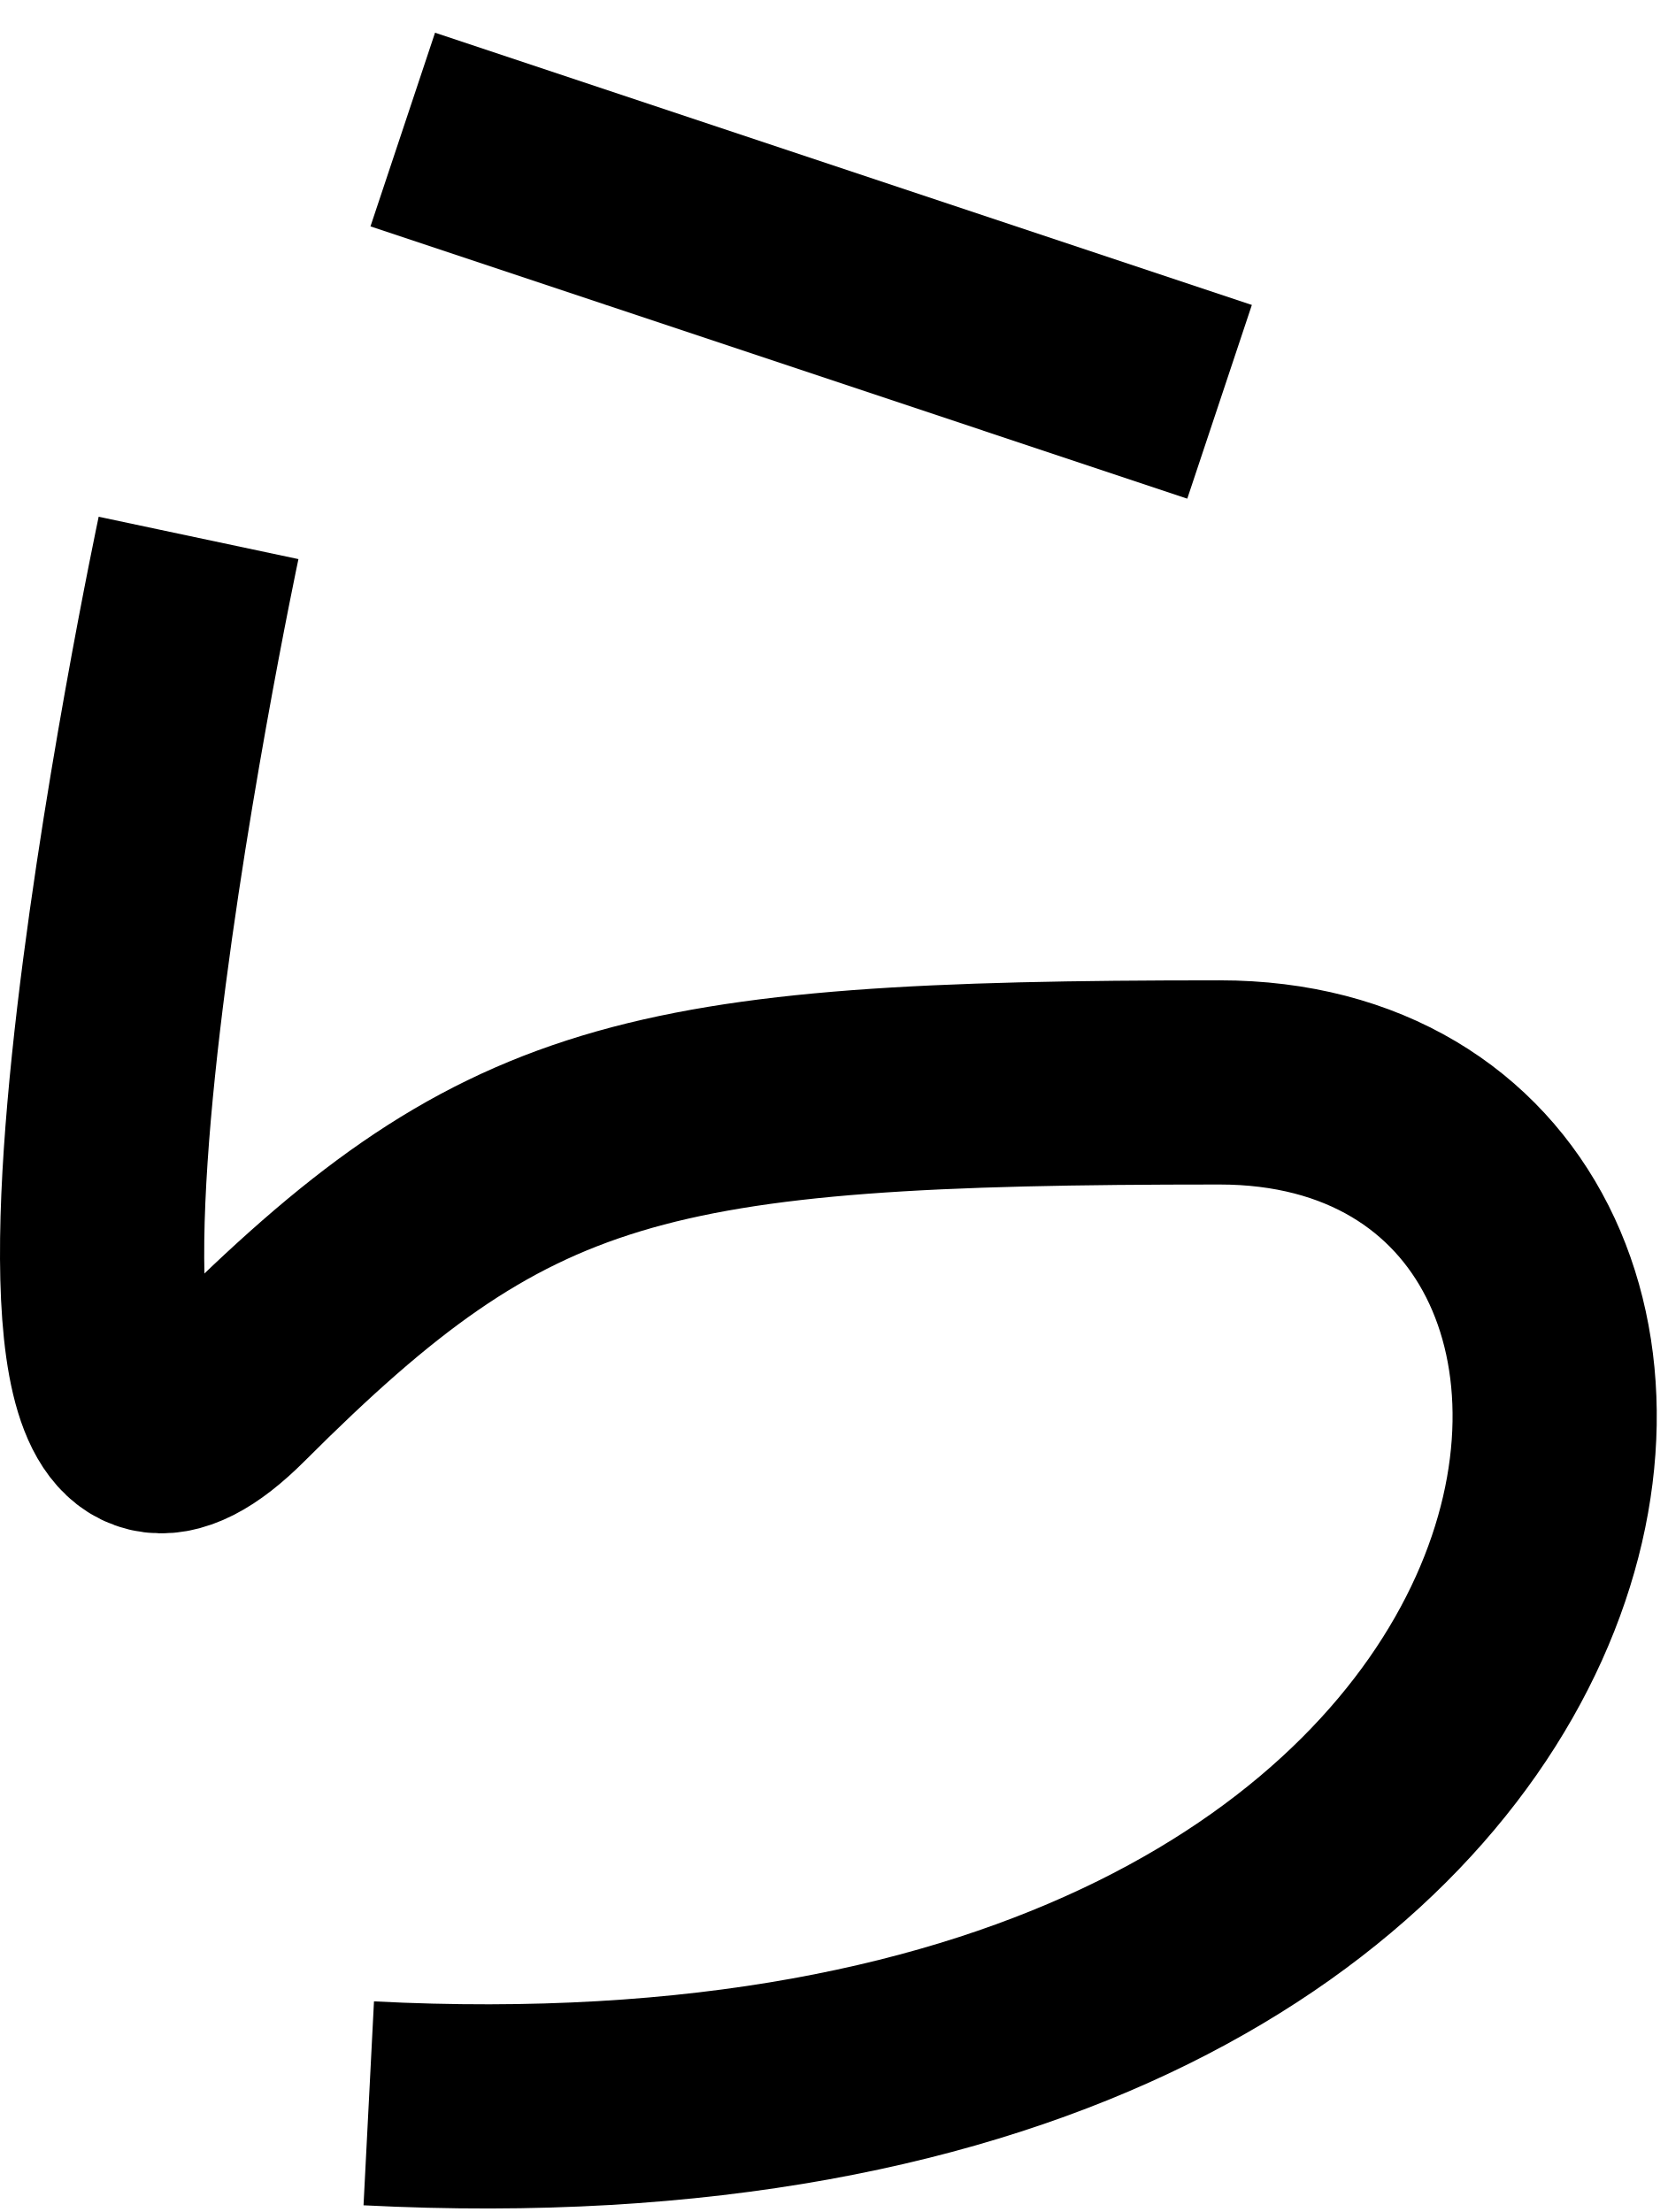
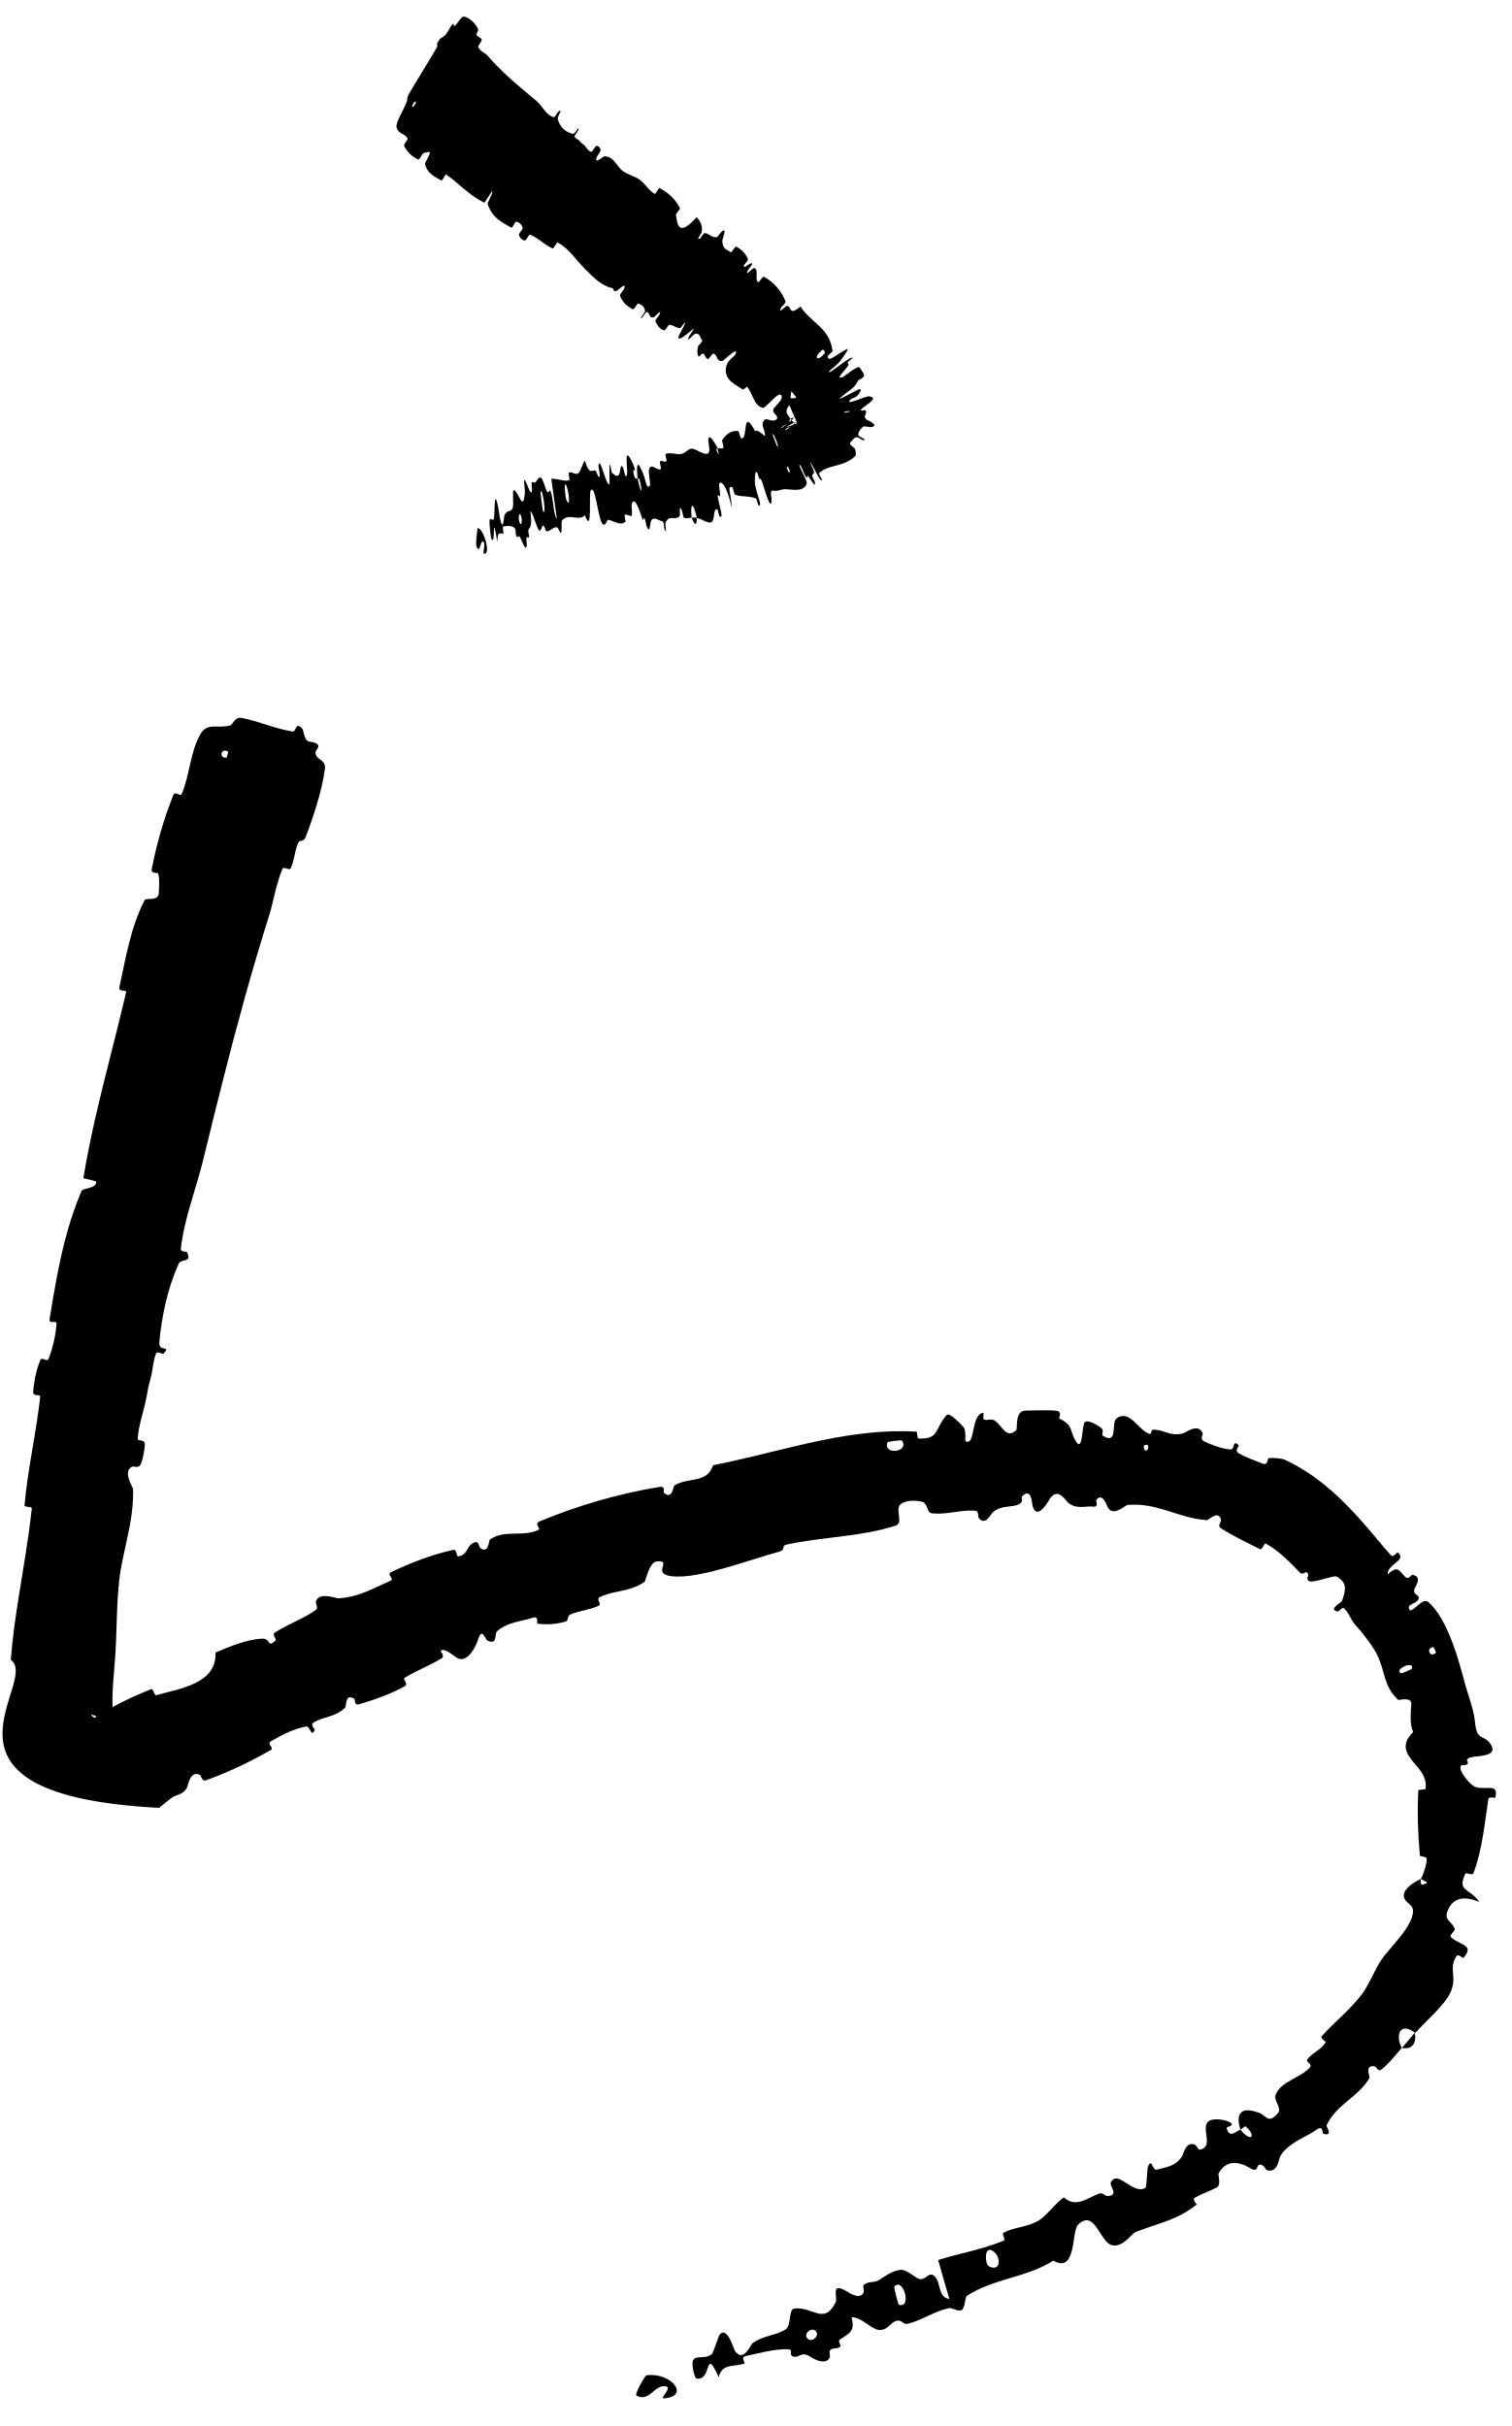
- <svg xmlns="http://www.w3.org/2000/svg" width="49" height="65" viewBox="0 0 49 65" fill="none">
-   <path d="M11.834 3.807L35.834 11.807M5.834 15.807C5.834 15.807 -1.165 48.807 6.835 40.807C14.835 32.807 18.833 31.807 35.834 31.807C52.835 31.807 49.835 63.807 10.835 61.807" stroke="black" stroke-width="6" />
+ <svg xmlns="http://www.w3.org/2000/svg" width="38" height="61" viewBox="0 0 38 61" fill="none">
+   <path d="M8.168 19.343C8.096 19.873 7.88 20.544 7.686 21.042C7.625 21.199 7.541 21.093 7.494 21.2C7.403 21.41 7.406 21.628 7.308 21.833C7.275 21.901 7.132 21.774 7.102 21.846C6.977 22.14 6.919 22.437 6.843 22.741C6.817 22.845 6.79 22.949 6.757 23.053C6.332 24.397 5.967 25.739 5.621 27.099C5.446 27.787 5.276 28.475 5.106 29.177C4.94 29.859 4.621 30.673 4.547 31.402C4.538 31.487 4.692 31.466 4.701 31.484C4.708 31.498 4.714 31.512 4.719 31.524C4.808 31.754 4.556 31.636 4.489 31.783C4.21 32.403 4.064 33.109 4.006 33.749C3.982 34.017 4.318 33.805 4.109 34.04C4.094 34.056 3.952 33.962 3.923 34.031C3.857 34.184 3.828 34.511 3.794 34.634C3.726 34.876 3.721 34.917 3.68 35.146C3.638 35.376 3.553 35.635 3.502 35.886C3.482 35.984 3.467 36.081 3.462 36.176C3.458 36.25 3.632 36.179 3.64 36.301C3.647 36.424 3.585 36.731 3.532 36.828C3.479 36.925 3.361 36.862 3.329 36.876C3.065 36.985 3.345 37.397 3.347 37.444C3.366 38.291 3.078 38.991 2.994 39.764C2.974 39.956 2.961 40.147 2.951 40.333C2.93 40.76 2.928 41.155 2.903 41.554C2.865 42.209 2.768 42.764 2.876 43.293C2.887 43.342 3.06 43.25 3.074 43.302C3.728 43.789 1.882 42.848 2.376 43.195C2.826 42.899 3.297 42.675 3.79 42.476C3.874 42.444 3.855 42.644 3.943 42.621C4.515 42.457 5.455 42.339 5.418 41.551C5.787 41.396 6.202 41.224 6.581 41.203C6.825 41.189 6.705 41.447 6.923 41.257C6.969 41.216 6.831 41.107 6.905 41.056C7.114 40.914 7.365 40.807 7.606 40.681C7.732 40.616 7.841 40.552 7.945 40.474C8.008 40.427 7.93 40.306 7.94 40.274C8.021 40.01 8.446 40.194 8.519 40.188C9.066 40.147 9.365 39.937 9.817 39.75C9.919 39.708 9.726 39.583 9.82 39.537C10.306 39.301 10.864 39.089 11.386 38.972C11.505 38.945 11.462 39.136 11.522 39.132C11.784 39.108 11.725 38.803 11.978 38.775C12.031 38.769 12.054 38.908 12.069 38.919C12.292 39.089 12.286 38.728 12.319 38.708C12.505 38.585 12.694 38.567 12.884 38.563C13.104 38.558 13.331 38.57 13.549 38.462C13.598 38.437 13.422 38.314 13.565 38.255C14.518 37.857 15.569 37.553 16.584 37.386C16.742 37.36 16.673 37.519 16.687 37.532C16.916 37.727 16.917 37.371 16.963 37.344C17.328 37.137 17.772 37.307 17.929 36.842C18.05 36.818 18.171 36.793 18.291 36.767C19.858 36.428 21.407 35.903 23.043 35.997C23.066 35.998 23.052 36.169 23.096 36.17C23.623 36.188 23.486 35.946 23.796 35.584C23.818 35.559 23.859 35.568 23.907 35.595C24.029 35.665 24.195 35.852 24.213 35.87C24.31 35.964 24.249 36.222 24.28 36.239C24.529 36.371 24.405 35.554 24.726 35.523C24.736 35.524 24.709 35.679 24.737 35.691C24.825 35.731 24.905 35.663 24.992 35.709C25.192 35.814 25.285 36.208 25.553 35.958C25.587 35.926 25.504 35.461 25.794 35.468C25.903 35.471 26.43 35.446 26.572 35.476C26.716 35.505 26.619 35.657 26.629 35.663C27.012 35.86 26.867 35.944 27.051 36.24C27.23 36.537 27.194 35.835 27.274 35.759C27.357 35.682 27.636 35.856 27.7 35.917C27.766 35.978 27.676 36.069 27.735 36.105C28.12 36.338 27.931 35.767 28.072 35.664C28.404 35.424 28.624 35.967 28.896 36.053C28.971 36.076 28.923 35.95 28.994 35.948C29.251 35.944 29.381 36.097 29.666 36.057C29.692 36.053 29.72 36.048 29.75 36.04C29.803 36.025 30.125 35.771 30.238 36.034C30.253 36.071 30.16 36.182 30.267 36.237C30.421 36.318 30.73 36.43 30.922 36.446C31.065 36.457 30.975 36.204 31.126 36.322C31.191 36.375 31.015 36.448 31.14 36.537C31.262 36.623 31.614 36.749 31.748 36.802C31.88 36.854 31.872 36.675 31.887 36.669C31.977 36.638 32.265 36.684 32.287 36.696C33.328 37.176 34.052 38.012 34.703 38.797C34.791 38.902 34.879 39.005 34.971 39.106C35.032 39.175 35.129 39.021 35.14 39.031C35.388 39.24 34.88 39.32 34.888 39.586C35.145 39.351 35.171 39.489 35.331 39.65C35.409 39.729 35.483 39.601 35.5 39.601C35.759 39.617 35.608 39.865 35.579 39.919C35.475 40.119 35.73 40.084 35.659 40.218C35.586 40.35 35.339 40.322 35.45 40.495C35.586 40.478 35.775 40.168 35.905 40.278C36.426 40.717 36.712 41.891 36.843 42.372C36.986 42.844 37.051 43.004 37.084 43.293C37.131 43.819 37.319 43.579 37.495 43.886C37.536 43.96 37.532 44.014 37.5 44.053C37.399 44.176 37.023 44.152 36.933 44.203C36.815 44.267 36.952 44.294 36.891 44.359C36.829 44.422 36.727 44.32 36.719 44.448C36.713 44.575 36.972 44.896 37.106 44.936C37.393 45.015 37.681 44.827 37.596 45.199C37.59 45.22 37.432 45.159 37.42 45.239C37.325 45.869 37.267 46.514 37.047 47.096C37.016 47.176 36.861 47.069 36.841 47.114C36.628 47.578 36.95 47.463 37.193 47.824C36.791 47.651 36.504 47.728 36.386 48.077C36.313 48.285 36.503 48.311 36.576 48.496C36.598 48.553 36.418 48.656 36.488 48.717C36.717 48.918 37.082 48.898 36.795 49.229C36.782 49.243 36.661 49.126 36.627 49.178C36.416 49.489 36.624 49.665 36.496 50.029C36.488 50.05 36.479 50.073 36.469 50.096C36.328 50.412 35.834 50.835 35.583 51.117C35.198 50.825 35.075 51.173 35.244 51.493C35.081 51.676 34.92 51.893 34.722 52.044C34.655 52.096 34.587 51.96 34.569 51.958C34.289 51.913 34.457 52.208 34.429 52.256C34.114 52.766 33.613 52.898 33.351 53.442C33.343 53.461 33.534 53.741 33.263 53.648C33.245 53.641 33.282 53.41 33.081 53.563C32.889 53.708 32.435 53.861 32.223 54.161C32.212 54.177 32.201 54.194 32.191 54.211C32.147 54.291 32.129 54.642 31.86 54.569C31.824 54.559 31.79 54.465 31.732 54.44C31.545 54.361 31.688 54.676 31.418 54.509C31.142 54.347 30.825 54.3 30.634 54.656C30.627 54.667 30.7 54.94 30.602 54.996C30.445 55.084 30.192 55.17 30.04 55.261C29.964 55.306 30.097 55.423 30.085 55.433C29.615 55.813 29.152 55.893 28.559 56.119C28.452 56.16 28.236 56.52 27.956 56.453C27.648 56.378 27.53 55.528 27.105 55.938C27.017 56.02 27.014 56.332 26.952 56.581C26.89 56.828 26.774 57.013 26.484 56.842C25.792 57.277 25.004 57.282 24.303 57.73C24.271 57.751 24.256 58.065 24.172 58.089C24.052 58.124 23.943 58.017 23.855 58.037C23.487 58.117 23.191 58.336 22.829 58.429C22.692 58.465 22.693 58.317 22.537 58.356C22.38 58.396 22.328 58.605 22.088 58.583C21.923 58.566 21.685 58.3 21.471 58.269C21.451 58.266 21.431 58.265 21.411 58.266C21.505 58.628 21.353 58.663 21.109 58.833C21.063 58.865 21.151 58.976 21.132 58.997C21.053 59.088 20.935 59.008 20.862 59.104C20.844 59.127 20.876 59.25 20.863 59.276C20.754 59.5 20.42 59.29 20.363 59.252C20.143 59.113 20.104 59.294 19.952 59.255C19.801 59.215 19.977 59.075 19.811 59.07C19.457 59.061 19.07 59.174 18.743 59.243C18.614 59.271 18.739 59.417 18.722 59.425C18.463 59.528 18.151 59.411 18.071 59.775C17.7 58.957 17.917 59.896 17.504 59.803C17.471 59.795 17.349 59.396 17.451 59.313C17.552 59.23 17.752 59.32 17.897 59.192C17.932 59.162 18.068 58.734 18.092 58.704C18.284 58.474 18.452 59.071 18.472 59.102C18.693 59.429 18.864 58.959 18.926 58.915C19.208 58.713 19.499 58.733 19.746 58.574C19.906 58.471 19.823 58.072 19.961 58.05C20.419 57.975 20.714 58.483 21.009 57.892C21.073 57.766 20.864 57.364 21.282 57.609C21.283 57.609 21.284 57.61 21.285 57.611C21.328 57.639 21.639 57.855 21.717 57.629C21.727 57.599 21.69 57.475 21.71 57.458C21.841 57.346 21.971 57.415 22.119 57.319C22.263 57.224 22.448 57.09 22.649 57.072C22.771 57.061 22.99 57.244 23.063 57.283C23.269 57.395 23.345 57.076 23.503 57.24C23.664 57.404 23.578 57.765 23.87 57.807C23.772 57.486 23.682 57.152 23.587 56.827C24.139 56.652 24.708 56.56 25.234 56.34C25.301 56.312 25.166 56.17 25.236 56.136C25.528 55.99 25.837 56.004 26.119 55.83C26.243 55.752 26.358 55.623 26.478 55.497C26.565 55.405 26.653 55.316 26.747 55.251C27.057 55.533 27.356 55.252 27.633 55.156C27.73 55.122 27.769 55.218 27.85 55.216C28.151 55.205 27.884 54.958 27.927 54.877C28.105 54.53 28.48 55.204 28.803 55.011C28.823 55 28.846 54.521 28.861 54.483C28.968 54.234 28.962 54.591 29.093 54.553C29.333 54.482 29.529 54.483 29.708 54.237C29.764 54.162 29.802 53.84 30.042 53.924C30.074 53.935 30.135 54.056 30.154 54.054C30.488 54 30.264 53.636 30.327 53.423C30.385 53.214 30.779 53.301 30.871 53.339C31.115 53.437 30.833 53.48 30.838 53.502C30.905 53.766 31.048 53.616 31.185 53.546C31.443 53.875 31.606 53.729 31.325 53.472C31.295 53.444 31.221 53.544 31.185 53.546C31.085 53.217 31.16 53.041 31.411 53.064C31.475 53.069 31.549 53.089 31.639 53.118C31.844 53.187 31.881 53.424 32.13 53.134C32.24 53.002 32.011 52.817 32.074 52.666C32.205 52.331 32.719 52.241 32.933 51.982C33.011 51.888 32.817 51.853 32.866 51.786C32.994 51.606 33.221 51.548 33.329 51.348C33.338 51.33 33.187 51.25 33.231 51.2C33.567 50.82 33.935 50.553 34.253 50.127C34.407 49.925 34.581 49.499 34.724 49.287C34.764 49.229 34.809 49.171 34.856 49.114C35.115 48.799 35.445 48.466 35.517 48.14C35.569 47.894 35.394 47.89 35.321 47.757C35.18 47.505 35.644 47.284 35.715 47.245C35.718 47.243 35.701 47.458 35.812 47.37C36 47.35 35.715 47.247 35.715 47.245C35.763 47.226 35.89 46.816 35.869 46.728C35.859 46.68 35.701 46.68 35.699 46.656C35.649 46.09 35.631 45.567 35.66 45.011C35.662 45.001 35.838 45.002 35.841 44.978C35.879 44.72 35.74 44.545 35.596 44.379C35.554 44.329 35.511 44.279 35.471 44.225C35.295 43.989 35.286 43.791 35.53 43.552C35.439 43.363 35.471 43.041 35.483 42.847C35.496 42.653 35.169 42.755 35.157 42.744C34.783 42.398 34.839 42.065 34.633 41.626C34.536 41.415 34.255 41.05 34.078 40.858C33.939 40.705 33.928 40.551 33.775 40.429C33.754 40.412 33.65 40.525 33.64 40.522C33.369 40.461 33.723 40.317 33.748 40.24C33.834 39.975 33.871 39.813 33.64 39.662C33.628 39.654 33.615 39.647 33.602 39.64C33.54 39.604 33.013 39.81 32.919 39.759C32.795 39.688 32.973 39.596 32.838 39.528C32.827 39.523 32.742 39.604 32.685 39.544C32.415 39.264 32.15 38.99 31.827 38.814C31.783 38.79 31.741 38.982 31.678 38.951C31.384 38.806 31.011 38.627 30.686 38.419C30.607 38.367 30.704 38.263 30.699 38.22C30.655 37.955 30.373 38.224 30.346 38.223C29.952 38.196 29.654 38.079 29.313 37.974C29.013 37.883 28.716 37.809 28.345 37.841C28.297 37.844 27.954 38.182 27.834 37.861C27.827 37.839 27.7 37.509 27.56 37.723C27.552 37.737 27.634 37.906 27.478 37.882C27.321 37.859 27.064 37.964 26.852 37.782C26.785 37.724 26.616 37.404 26.409 37.664C26.394 37.682 26.09 38.269 25.964 37.877C25.942 37.812 25.942 37.389 25.703 37.618C25.658 37.663 25.749 37.752 25.628 37.818C25.442 37.92 25.176 37.827 24.953 38.036C24.914 38.073 24.771 38.374 24.609 38.172C24.584 38.141 24.61 37.996 24.534 37.989C24.423 37.977 24.31 37.983 24.197 37.995C23.943 38.022 23.69 38.081 23.431 38.051C23.298 38.037 23.33 37.801 23.186 37.762C23.041 37.722 22.756 37.709 22.63 37.837C22.506 37.965 22.721 38.295 22.518 38.361C21.634 38.647 20.689 38.638 19.769 38.839C19.633 38.869 19.777 38.966 19.579 39.019C19.398 39.069 19.185 39.135 18.957 39.206C18.272 39.418 17.453 39.683 16.918 39.636C16.345 39.586 16.931 39.222 16.516 39.26C16.316 39.279 16.243 39.748 16.203 39.775C15.805 40.048 15.445 39.974 15.068 40.166C14.991 40.206 15.127 40.339 15.061 40.371C14.834 40.482 14.562 40.499 14.344 40.593C14.246 40.636 14.309 40.752 14.214 40.776C14.055 40.818 13.902 40.842 13.738 40.841C13.665 40.841 13.589 40.836 13.51 40.825C13.486 40.822 13.561 40.62 13.395 40.677C13.128 40.768 12.758 40.781 12.496 41.019C12.419 41.09 12.526 41.369 12.257 41.254C12.201 41.23 12.118 40.877 12.01 41.254C11.993 41.316 11.773 41.856 11.485 41.684C11.409 41.639 11.171 41.42 11.082 41.507C11.07 41.52 11.19 41.644 11.108 41.695C10.822 41.872 10.478 42 10.179 42.185C10.1 42.234 10.293 42.331 10.172 42.4C9.855 42.584 9.38 42.75 9.03 42.853C8.899 42.892 8.927 42.728 8.912 42.718C8.669 42.562 8.716 42.902 8.674 42.942C8.669 42.947 8.664 42.952 8.659 42.956C8.404 43.187 8.119 43.158 7.873 43.32C7.799 43.368 7.922 43.482 7.913 43.502C7.811 43.703 7.809 43.392 7.694 43.413C7.365 43.473 7.091 43.622 6.804 43.788C6.703 43.847 6.901 43.951 6.81 44.002C6.294 44.296 5.736 44.567 5.172 44.766C5.073 44.799 5.061 44.645 5.027 44.628C4.781 44.508 4.727 44.89 4.707 44.936C4.607 45.147 4.432 45.107 4.298 45.217C4.214 45.288 4.071 45.394 4 45.457C-2.295 45.131 1.047 42.277 0.271 41.736C0.318 41.138 0.398 40.609 0.479 40.1C0.596 39.374 0.715 38.7 0.798 37.941C0.807 37.857 0.611 37.917 0.617 37.843C0.688 37.042 0.86 36.262 0.967 35.469C0.983 35.354 0.998 35.238 1.01 35.12C1.019 35.045 0.827 35.124 0.835 35.001C0.851 34.743 0.912 34.445 1.011 34.206C1.059 34.09 1.179 34.277 1.224 34.16C1.33 33.885 1.397 33.584 1.421 33.293C1.431 33.168 1.22 33.322 1.247 33.161C1.372 32.406 1.493 31.665 1.702 30.937C1.797 30.604 1.911 30.27 2.05 29.945C2.081 29.873 2.453 29.88 2.416 29.706C2.319 29.674 2.202 29.651 2.096 29.625C2.269 28.565 2.529 27.531 2.791 26.494C2.921 25.98 3.051 25.464 3.172 24.944C3.187 24.878 2.972 24.951 3.001 24.823C3.166 24.081 3.274 23.351 3.634 22.634C3.669 22.564 3.994 22.677 3.993 22.445C3.993 22.415 4.008 22.234 3.999 22.092C3.995 22.036 3.987 21.987 3.972 21.958C3.963 21.944 3.794 21.969 3.814 21.86C3.933 21.232 4.12 20.583 4.36 19.986C4.399 19.89 4.539 20.035 4.568 19.967C4.776 19.475 4.778 18.904 5.045 18.45C5.223 18.15 5.48 18.338 5.802 18.234C5.848 18.219 5.902 18.022 6.067 18.051C6.485 18.123 6.912 18.327 7.359 18.393C7.456 18.407 7.418 18.119 7.608 18.33C7.621 18.344 7.65 18.554 7.716 18.62C7.762 18.666 7.943 18.646 7.995 18.73C8.047 18.814 7.89 18.854 7.944 18.986C7.999 19.117 8.2 19.113 8.168 19.343ZM35.498 41.96C35.57 41.733 35.023 41.976 35.23 42.075C35.24 42.08 35.495 41.972 35.498 41.96ZM24.859 56.981C25.171 57.147 25.18 56.728 24.956 56.595C24.734 56.461 24.765 56.931 24.859 56.981ZM22.6 57.95C22.932 58.065 22.718 57.243 22.485 57.495C22.471 57.51 22.581 57.944 22.6 57.95ZM5.692 19.051C5.7 19.051 5.742 18.909 5.735 18.903C5.569 18.782 5.485 19.068 5.692 19.051ZM20.316 58.814C20.428 58.903 20.635 58.712 20.495 58.601C20.383 58.512 20.176 58.703 20.316 58.814ZM28.867 36.343C28.865 36.334 28.762 36.313 28.758 36.364C28.746 36.525 28.895 36.498 28.867 36.343ZM16.254 59.725C16.868 59.641 17.372 60.253 16.693 60.306C16.57 60.316 16.91 60.036 16.745 60.004C16.444 59.946 16.338 60.413 16.003 60.236C15.944 60.203 16.219 59.728 16.255 59.724C16.254 59.724 16.254 59.724 16.254 59.725ZM36.102 41.558C36.108 41.551 36.049 41.416 36.04 41.416C35.836 41.431 35.952 41.699 36.102 41.558ZM22.677 36.22C22.666 36.204 22.323 36.246 22.314 36.264C22.192 36.599 22.879 36.516 22.677 36.22ZM35.569 51.114C35.626 51.36 35.511 51.545 35.245 51.493C35.354 51.377 35.462 51.24 35.569 51.114ZM11.664 0.416C11.811 0.443 11.954 0.595 12.018 0.723C12.043 0.766 11.97 0.845 11.985 0.879C12.013 0.945 12.096 0.934 12.113 1.002C12.12 1.026 12.013 1.158 12.022 1.179C12.072 1.296 12.192 1.32 12.266 1.407C12.525 1.707 12.806 1.961 13.088 2.202C13.228 2.319 13.349 2.422 13.487 2.537C13.634 2.66 13.729 2.9 13.928 2.948C13.951 2.953 14.019 2.822 14.029 2.814C14.186 2.693 14.007 2.932 14.022 2.989C14.078 3.21 14.229 3.323 14.4 3.365C14.472 3.382 14.572 3.099 14.541 3.274C14.54 3.286 14.44 3.408 14.447 3.433C14.462 3.487 14.545 3.508 14.566 3.536C14.607 3.592 14.617 3.596 14.667 3.631C14.733 3.679 14.775 3.795 14.866 3.818C14.868 3.819 14.87 3.819 14.871 3.819C14.892 3.823 14.958 3.675 14.998 3.668C15.039 3.662 15.098 3.717 15.1 3.764C15.102 3.81 15.023 3.91 15.011 3.936C14.911 4.162 15.174 3.931 15.188 3.93C15.451 3.933 15.501 4.196 15.672 4.31C15.802 4.396 15.978 4.437 16.095 4.527C16.236 4.635 16.312 4.791 16.462 4.876C16.478 4.885 16.567 4.717 16.586 4.728C16.713 4.798 16.831 4.882 16.93 4.992C16.993 5.061 17.049 5.14 17.096 5.233C17.108 5.257 16.988 5.375 16.994 5.408C17.035 5.602 17.031 5.999 17.517 5.459C17.581 5.539 17.662 5.632 17.648 5.801C17.639 5.91 17.49 6.025 17.591 6.003C17.613 5.998 17.689 5.858 17.716 5.86C17.83 5.871 17.886 5.974 18.014 5.966C18.04 5.964 18.119 5.847 18.139 5.829C18.299 5.691 18.162 6.013 18.161 6.043C18.158 6.27 18.277 6.268 18.372 6.343C18.394 6.361 18.48 6.188 18.506 6.2C18.628 6.259 18.731 6.352 18.792 6.486C18.797 6.496 18.801 6.506 18.805 6.516C18.818 6.55 18.698 6.662 18.699 6.685C18.705 6.784 18.901 6.549 18.91 6.639C18.912 6.657 18.822 6.763 18.815 6.777C18.699 6.989 18.932 6.741 18.944 6.741C19.105 6.735 18.951 7.063 19.073 7.095C19.088 7.099 19.171 6.941 19.207 6.96C19.442 7.082 19.639 7.302 19.749 7.575C19.767 7.618 19.66 7.7 19.652 7.715C19.522 7.937 19.761 7.693 19.779 7.692C19.921 7.689 19.81 7.97 20.127 7.707C20.236 7.884 20.404 8.017 20.547 8.15C20.738 8.327 20.893 8.504 20.933 8.832C20.933 8.839 20.806 8.948 20.808 8.961C20.833 9.124 21.001 8.922 21.299 8.776C21.377 8.741 21.142 9.056 21.125 9.078C21.063 9.165 20.861 9.313 20.851 9.332C20.773 9.482 21.385 8.929 21.444 8.998C21.445 9.001 21.322 9.091 21.316 9.106C21.294 9.154 21.355 9.132 21.328 9.182C21.269 9.299 20.965 9.561 21.197 9.477C21.227 9.467 21.584 9.163 21.619 9.245C21.634 9.278 21.727 9.392 21.725 9.444C21.725 9.498 21.582 9.557 21.579 9.563C21.479 9.773 21.384 9.78 21.159 9.976C20.928 10.161 21.529 9.801 21.611 9.785C21.693 9.769 21.589 9.922 21.543 9.96C21.5 10 21.402 10.02 21.38 10.047C21.232 10.225 21.726 9.963 21.85 9.966C22.152 10.005 21.674 10.227 21.641 10.311C21.633 10.337 21.746 10.3 21.762 10.322C21.807 10.391 21.721 10.443 21.748 10.5C21.756 10.518 21.773 10.538 21.805 10.563C21.83 10.572 22.133 10.707 21.889 10.742C21.854 10.745 21.731 10.701 21.693 10.734C21.636 10.783 21.573 10.864 21.581 10.939C21.586 10.996 21.807 11.038 21.713 11.069C21.673 11.079 21.588 10.978 21.523 10.996C21.461 11.014 21.399 11.105 21.373 11.141C21.348 11.176 21.484 11.265 21.49 11.275C21.524 11.333 21.52 11.45 21.513 11.455C21.233 11.752 20.824 11.671 20.596 11.895C20.577 11.912 20.67 12.056 20.668 12.061C20.622 12.164 20.477 11.729 20.358 11.618C20.508 11.901 20.469 11.888 20.432 11.932C20.429 11.936 20.426 11.94 20.423 11.945C20.407 11.973 20.478 12.088 20.482 12.101C20.531 12.304 20.392 12.078 20.363 12.032C20.255 11.864 20.326 12.089 20.254 11.976C20.183 11.864 20.141 11.669 20.094 11.693C20.13 11.813 20.3 12.092 20.282 12.157C20.205 12.41 19.834 12.283 19.705 12.302C19.579 12.32 19.547 12.355 19.463 12.337C19.31 12.304 19.432 12.516 19.39 12.647C19.345 12.777 19.199 12.203 19.148 12.085C19.097 11.968 19.127 12.096 19.091 12.034C19.057 11.972 19.058 11.881 19.019 11.866C18.981 11.851 18.964 12.093 18.992 12.224C19.052 12.5 19.182 12.77 19.063 12.698C19.056 12.694 19.026 12.54 19.003 12.531C18.916 12.5 18.841 12.49 18.763 12.484C18.671 12.477 18.58 12.473 18.483 12.441C18.459 12.432 18.43 12.261 18.415 12.254C18.264 12.181 18.386 12.45 18.403 12.781C18.305 12.361 18.198 12.117 18.105 12.139C18.049 12.152 18.107 12.332 18.104 12.47C18.103 12.511 18.03 12.397 18.045 12.484C18.093 12.771 18.213 13.075 18.082 12.975C18.076 12.97 18.051 12.813 18.034 12.808C17.922 12.771 17.985 13.068 17.888 13.13C17.811 13.178 17.622 13.034 17.522 13.026C17.413 12.554 17.352 12.682 17.391 13.016C17.327 13.017 17.266 13.05 17.197 13.018C17.174 13.007 17.156 12.867 17.15 12.853C17.064 12.639 17.101 12.925 17.095 12.964C17.095 12.966 17.094 12.967 17.094 12.968C16.979 13.12 16.812 12.904 16.726 13.168C16.723 13.177 16.784 13.509 16.697 13.276C16.692 13.259 16.705 13.1 16.639 13.102C16.573 13.103 16.417 12.951 16.36 13.121C16.346 13.162 16.345 13.441 16.259 13.24C16.248 13.213 16.236 13.117 16.217 13.066C16.157 12.903 16.208 13.24 16.121 12.962C16.034 12.684 15.928 12.484 15.878 12.697C15.876 12.703 15.905 12.972 15.877 12.973C15.832 12.975 15.757 12.931 15.711 12.942C15.688 12.947 15.733 13.109 15.73 13.113C15.615 13.216 15.501 13.136 15.363 13.089C15.339 13.081 15.315 13.075 15.29 13.069C15.259 13.063 15.212 13.303 15.125 13.134C15.029 12.95 14.954 12.128 14.847 12.345C14.803 12.432 14.898 13.475 14.706 12.958C14.531 13.122 14.29 12.88 14.123 13.099C14.115 13.109 14.129 13.402 14.106 13.401C14.073 13.4 14.035 13.268 14.01 13.262C13.907 13.236 13.842 13.364 13.744 13.36C13.707 13.358 13.7 13.217 13.656 13.216C13.652 13.216 13.647 13.217 13.644 13.221C13.612 13.25 13.604 13.393 13.543 13.321C13.49 13.259 13.399 12.889 13.334 12.854C13.383 13.225 13.341 13.223 13.285 13.33C13.274 13.351 13.306 13.478 13.302 13.494C13.286 13.564 13.247 13.461 13.233 13.536C13.23 13.554 13.247 13.681 13.245 13.703C13.23 13.895 13.125 13.619 13.105 13.571C13.033 13.389 13.034 13.557 12.989 13.487C12.945 13.418 12.984 13.318 12.938 13.278C12.848 13.196 12.739 13.231 12.655 13.235C12.622 13.238 12.666 13.404 12.661 13.409C12.603 13.46 12.505 13.289 12.507 13.631C12.351 12.765 12.476 13.72 12.357 13.558C12.347 13.545 12.287 13.134 12.313 13.069C12.333 13.005 12.391 13.129 12.421 13.03C12.428 13.007 12.438 12.613 12.444 12.589C12.484 12.398 12.565 13.013 12.573 13.047C12.653 13.407 12.669 12.983 12.684 12.952C12.758 12.808 12.829 12.887 12.887 12.784C12.925 12.717 12.876 12.314 12.913 12.321C13.04 12.346 13.15 12.903 13.196 12.4C13.206 12.293 13.12 11.857 13.255 12.191C13.265 12.211 13.37 12.519 13.377 12.314C13.378 12.288 13.36 12.16 13.364 12.149C13.394 12.073 13.435 12.172 13.472 12.117C13.475 12.111 13.479 12.106 13.482 12.1C13.517 12.047 13.557 11.984 13.609 12.017C13.642 12.038 13.715 12.271 13.738 12.328C13.803 12.49 13.805 12.208 13.861 12.407C13.917 12.608 13.914 12.927 14.001 13.049C13.954 12.716 13.908 12.374 13.861 12.039C14.014 12.028 14.165 12.114 14.313 12.076C14.331 12.071 14.284 11.895 14.303 11.885C14.381 11.843 14.47 11.96 14.546 11.895C14.605 11.844 14.646 11.644 14.707 11.584C14.812 11.957 14.891 11.811 14.97 11.833C14.998 11.841 15.014 11.942 15.038 11.972C15.129 12.082 15.038 11.753 15.048 11.697C15.063 11.611 15.091 11.653 15.125 11.742C15.186 11.899 15.264 12.201 15.323 12.178C15.329 12.177 15.318 11.762 15.322 11.735C15.346 11.561 15.356 11.874 15.395 11.898C15.467 11.941 15.528 12.029 15.58 11.897C15.595 11.858 15.598 11.598 15.676 11.784C15.686 11.809 15.708 11.943 15.714 11.95C15.817 12.065 15.74 11.646 15.757 11.495C15.774 11.345 15.899 11.62 15.93 11.701C16.009 11.909 15.919 11.799 15.921 11.82C15.946 12.076 15.989 12.023 16.032 12.036C16.118 12.445 16.169 12.41 16.077 12.049C16.067 12.009 16.044 12.053 16.032 12.036C15.988 11.627 16.036 11.564 16.176 11.927C16.242 12.097 16.255 12.308 16.334 12.214C16.369 12.171 16.295 11.893 16.317 11.808C16.366 11.615 16.531 11.855 16.61 11.795C16.639 11.773 16.575 11.626 16.593 11.605C16.641 11.551 16.717 11.656 16.762 11.584C16.766 11.578 16.718 11.419 16.735 11.413C16.74 11.411 16.746 11.409 16.752 11.408C16.877 11.371 17.012 11.44 17.146 11.412C17.215 11.397 17.313 11.28 17.387 11.281C17.515 11.281 17.72 11.476 17.809 11.393C17.867 11.339 17.81 11.183 17.81 11.067C17.808 10.843 18.005 11.193 18.034 11.248C18.035 11.249 17.988 11.303 18.041 11.376C18.105 11.541 18.034 11.249 18.034 11.248C18.053 11.283 18.174 11.288 18.19 11.251C18.198 11.231 18.148 11.082 18.153 11.075C18.198 11.004 18.246 10.949 18.298 10.91C18.376 10.85 18.464 10.826 18.567 10.84C18.57 10.842 18.619 11.01 18.627 11.013C18.737 11.06 18.726 10.838 18.753 10.696C18.78 10.553 18.847 10.575 18.986 10.844C19.025 10.79 19.142 10.889 19.212 10.949C19.281 11.009 19.169 10.688 19.17 10.68C19.207 10.436 19.337 10.594 19.459 10.576C19.519 10.566 19.601 10.476 19.635 10.419C19.649 10.395 19.67 10.4 19.691 10.401C19.711 10.402 19.729 10.4 19.735 10.369C19.737 10.36 19.665 10.227 19.664 10.221C19.62 10.04 19.769 10.38 19.808 10.435C19.947 10.633 20.029 10.735 20.026 10.608C20.026 10.578 19.797 10.096 19.797 10.06C19.799 10.013 19.888 10.182 19.887 10.129C19.887 10.124 19.826 10.024 19.841 10.02C19.907 10.007 20.004 10.022 20.021 9.992C20.023 9.989 19.9 9.848 19.9 9.842C19.897 9.82 19.896 9.809 19.876 9.993C19.876 10.034 19.999 10.085 20.028 10.112C20.214 10.258 19.889 10.147 19.873 10.167C19.707 10.301 19.788 10.48 19.837 10.5C19.865 10.535 19.867 10.581 19.815 10.644C19.803 10.641 19.469 10.825 19.774 10.739C19.796 10.737 20.095 10.623 19.896 10.718C19.884 10.725 19.73 10.787 19.751 10.793C19.77 10.796 19.683 10.869 19.831 10.763C19.88 10.732 20.134 10.536 19.907 10.658C19.889 10.663 19.4 10.973 19.708 10.719C19.758 10.677 20.096 10.424 19.896 10.519C19.858 10.538 19.793 10.608 19.733 10.627C19.639 10.654 19.7 10.55 19.527 10.637C19.496 10.652 19.26 10.817 19.405 10.653C19.428 10.627 19.539 10.54 19.541 10.519C19.546 10.411 19.425 10.419 19.442 10.296C19.447 10.252 19.621 10.104 19.643 10.039C19.665 9.975 19.661 9.887 19.562 9.936C19.465 9.986 19.235 10.269 19.18 10.255C19.032 10.223 18.974 10.086 18.908 9.943C18.876 9.868 18.841 9.792 18.788 9.73C18.767 9.705 18.701 9.821 18.663 9.79C18.517 9.674 18.206 9.571 18.251 9.252C18.292 9 18.524 8.972 18.505 8.84C18.494 8.776 18.188 9.07 18.17 9.074C17.998 9.108 18.052 8.912 17.934 8.891C17.909 8.887 17.82 9.034 17.8 9.029C17.735 9.015 17.731 8.916 17.676 8.89C17.651 8.879 17.575 8.985 17.562 8.963C17.53 8.909 17.523 8.834 17.552 8.702C17.555 8.69 17.682 8.583 17.651 8.551C17.6 8.5 17.602 8.35 17.463 8.401C17.421 8.416 17.24 8.653 17.323 8.458C17.335 8.431 17.437 8.301 17.439 8.276C17.439 8.263 17.413 8.278 17.333 8.35C17.294 8.385 16.962 8.658 17.083 8.412C17.115 8.348 17.263 8.092 17.212 8.112C17.204 8.115 17.121 8.253 17.093 8.251C16.991 8.241 16.932 8.176 16.831 8.164C16.804 8.161 16.734 8.315 16.697 8.307C16.596 8.284 16.524 8.18 16.478 8.082C16.461 8.046 16.561 7.949 16.568 7.935C16.678 7.714 16.465 7.966 16.443 7.974C16.309 8.018 16.347 7.856 16.261 7.844C16.237 7.84 16.158 7.976 16.147 7.985C16.032 8.071 16.222 7.861 16.217 7.82C16.205 7.703 16.126 7.662 16.05 7.632C16.021 7.622 15.943 7.789 15.919 7.777C15.775 7.714 15.655 7.608 15.588 7.439C15.575 7.407 15.67 7.303 15.684 7.273C15.778 7.066 15.554 7.282 15.526 7.298C15.399 7.371 15.45 7.256 15.391 7.243C15.386 7.242 15.38 7.241 15.375 7.24C15.095 7.174 14.87 6.924 14.688 6.742C14.449 6.502 14.303 6.244 14.019 6.098C14 6.088 13.915 6.255 13.898 6.248C13.733 6.18 13.608 6.057 13.461 5.968C13.416 5.941 13.369 5.917 13.318 5.899C13.3 5.892 13.227 6.055 13.195 6.049C13.128 6.038 13.069 5.987 13.048 5.907C13.037 5.867 13.153 5.762 13.141 5.726C13.112 5.639 13.057 5.589 12.98 5.573C12.947 5.566 12.889 5.743 12.853 5.723C12.609 5.587 12.372 5.472 12.259 5.124C12.252 5.1 12.434 4.782 12.363 4.82C12.306 4.904 12.242 5.005 12.182 5.096C11.946 4.99 11.754 4.824 11.555 4.656C11.44 4.558 11.34 4.472 11.213 4.385C11.199 4.375 11.122 4.556 11.094 4.538C10.933 4.435 10.751 4.385 10.685 4.119C10.679 4.093 10.865 3.806 10.792 3.822C10.78 3.826 10.683 3.82 10.623 3.87C10.615 3.878 10.545 4.023 10.518 4.012C10.367 3.948 10.245 3.83 10.159 3.665C10.147 3.639 10.257 3.507 10.249 3.487C10.174 3.336 10.008 3.387 9.967 3.183C9.962 3.059 10.124 2.814 10.234 2.543C10.247 2.503 10.214 2.476 10.299 2.331C10.511 1.966 10.763 1.577 10.987 1.186C11.022 1.093 10.929 1.16 11.069 0.97C11.08 0.959 11.17 0.922 11.217 0.857C11.253 0.814 11.327 0.659 11.378 0.608C11.428 0.556 11.381 0.695 11.448 0.638C11.514 0.58 11.601 0.406 11.664 0.416ZM19.534 11.21C19.635 11.346 19.417 10.789 19.429 10.938C19.43 10.946 19.529 11.204 19.534 11.21ZM14.237 12.559C14.338 12.811 14.318 12.421 14.245 12.226C14.171 12.032 14.207 12.483 14.237 12.559ZM13.649 12.843C13.751 13.038 13.639 12.197 13.588 12.378C13.585 12.388 13.643 12.832 13.649 12.843ZM10.459 2.582C10.462 2.574 10.43 2.546 10.426 2.553C10.309 2.704 10.372 2.76 10.459 2.582ZM13.063 13.136C13.104 13.247 13.144 13.108 13.099 12.97C13.066 12.859 13.015 12.999 13.063 13.136ZM21.351 10.357C21.36 10.355 21.361 10.328 21.311 10.337C21.151 10.368 21.205 10.389 21.351 10.357ZM12.011 13.277C12.167 13.291 12.355 13.975 12.165 13.917C12.131 13.907 12.209 13.687 12.16 13.629C12.081 13.523 12.069 13.967 11.98 13.739C11.952 13.699 12.002 13.274 12.012 13.276C12.012 13.276 12.012 13.277 12.011 13.277ZM19.824 11.868C19.828 11.875 19.865 11.868 19.863 11.861C19.81 11.678 19.736 11.691 19.824 11.868ZM20.742 8.872C20.753 8.858 20.7 8.782 20.686 8.791C20.435 8.979 20.538 9.129 20.742 8.872ZM17.517 13.014C17.521 13.21 17.477 13.243 17.391 13.016C17.434 13.02 17.475 13.012 17.517 13.014Z" fill="black" />
</svg>
